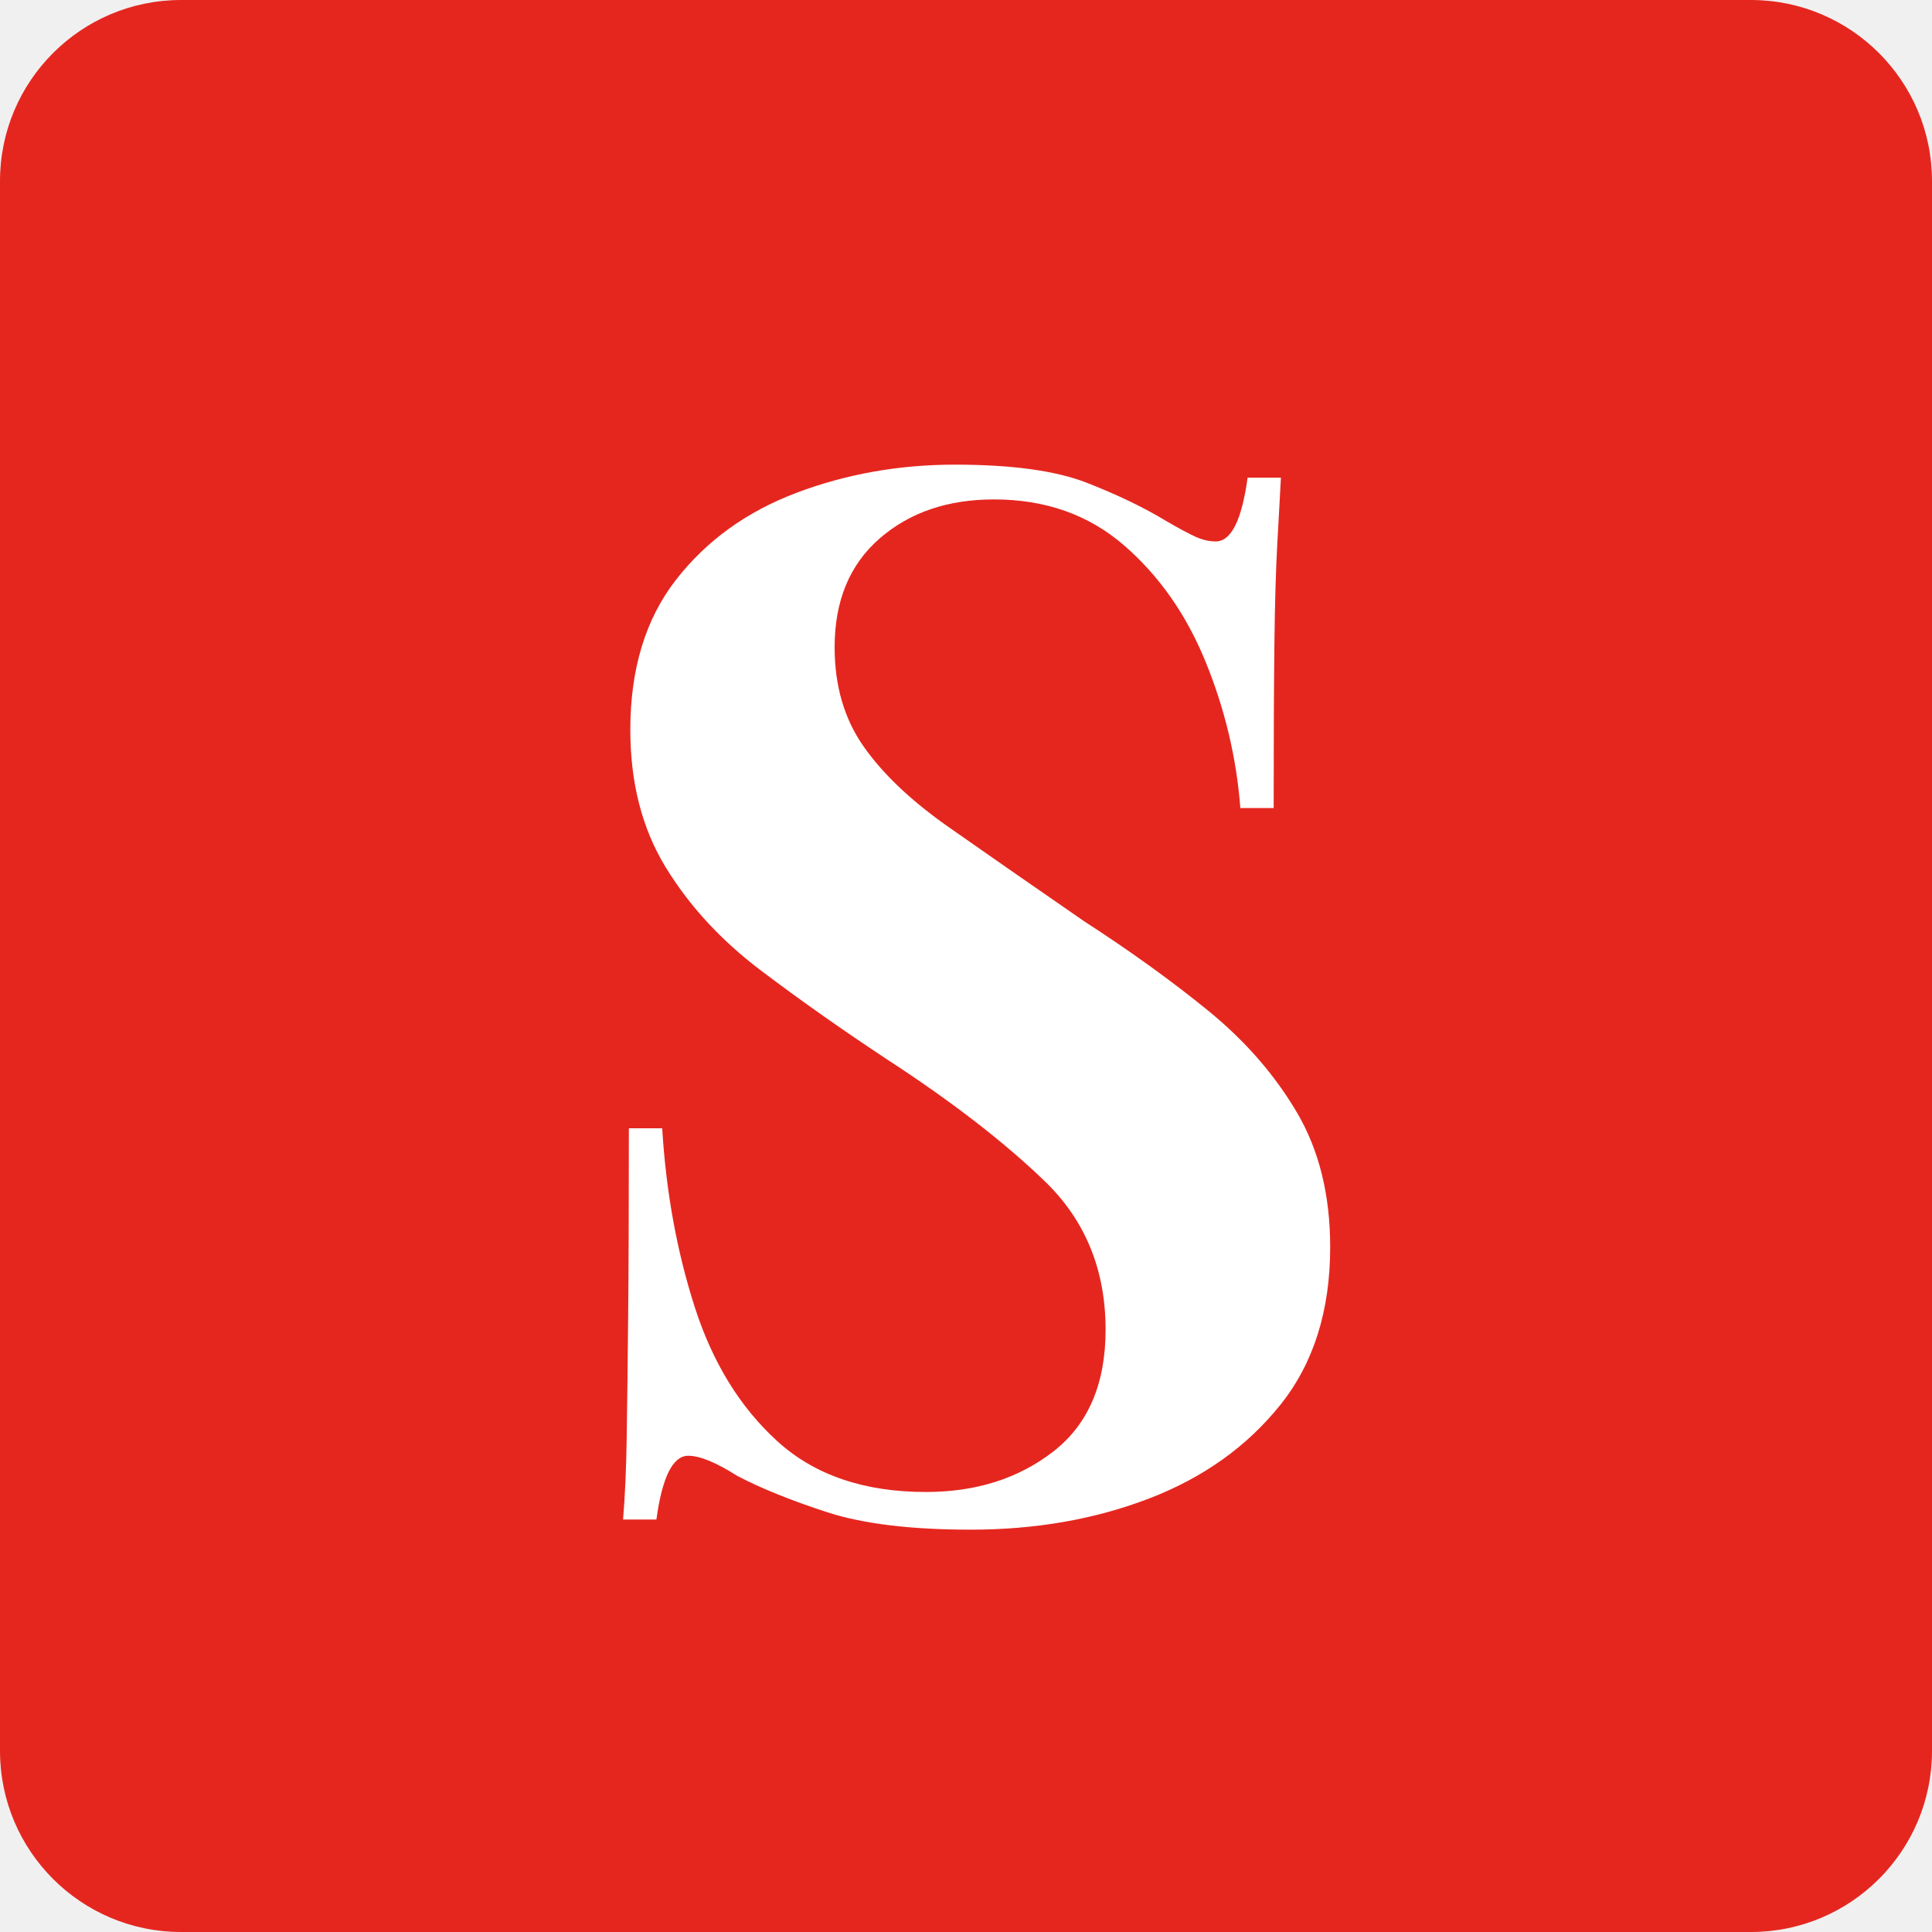
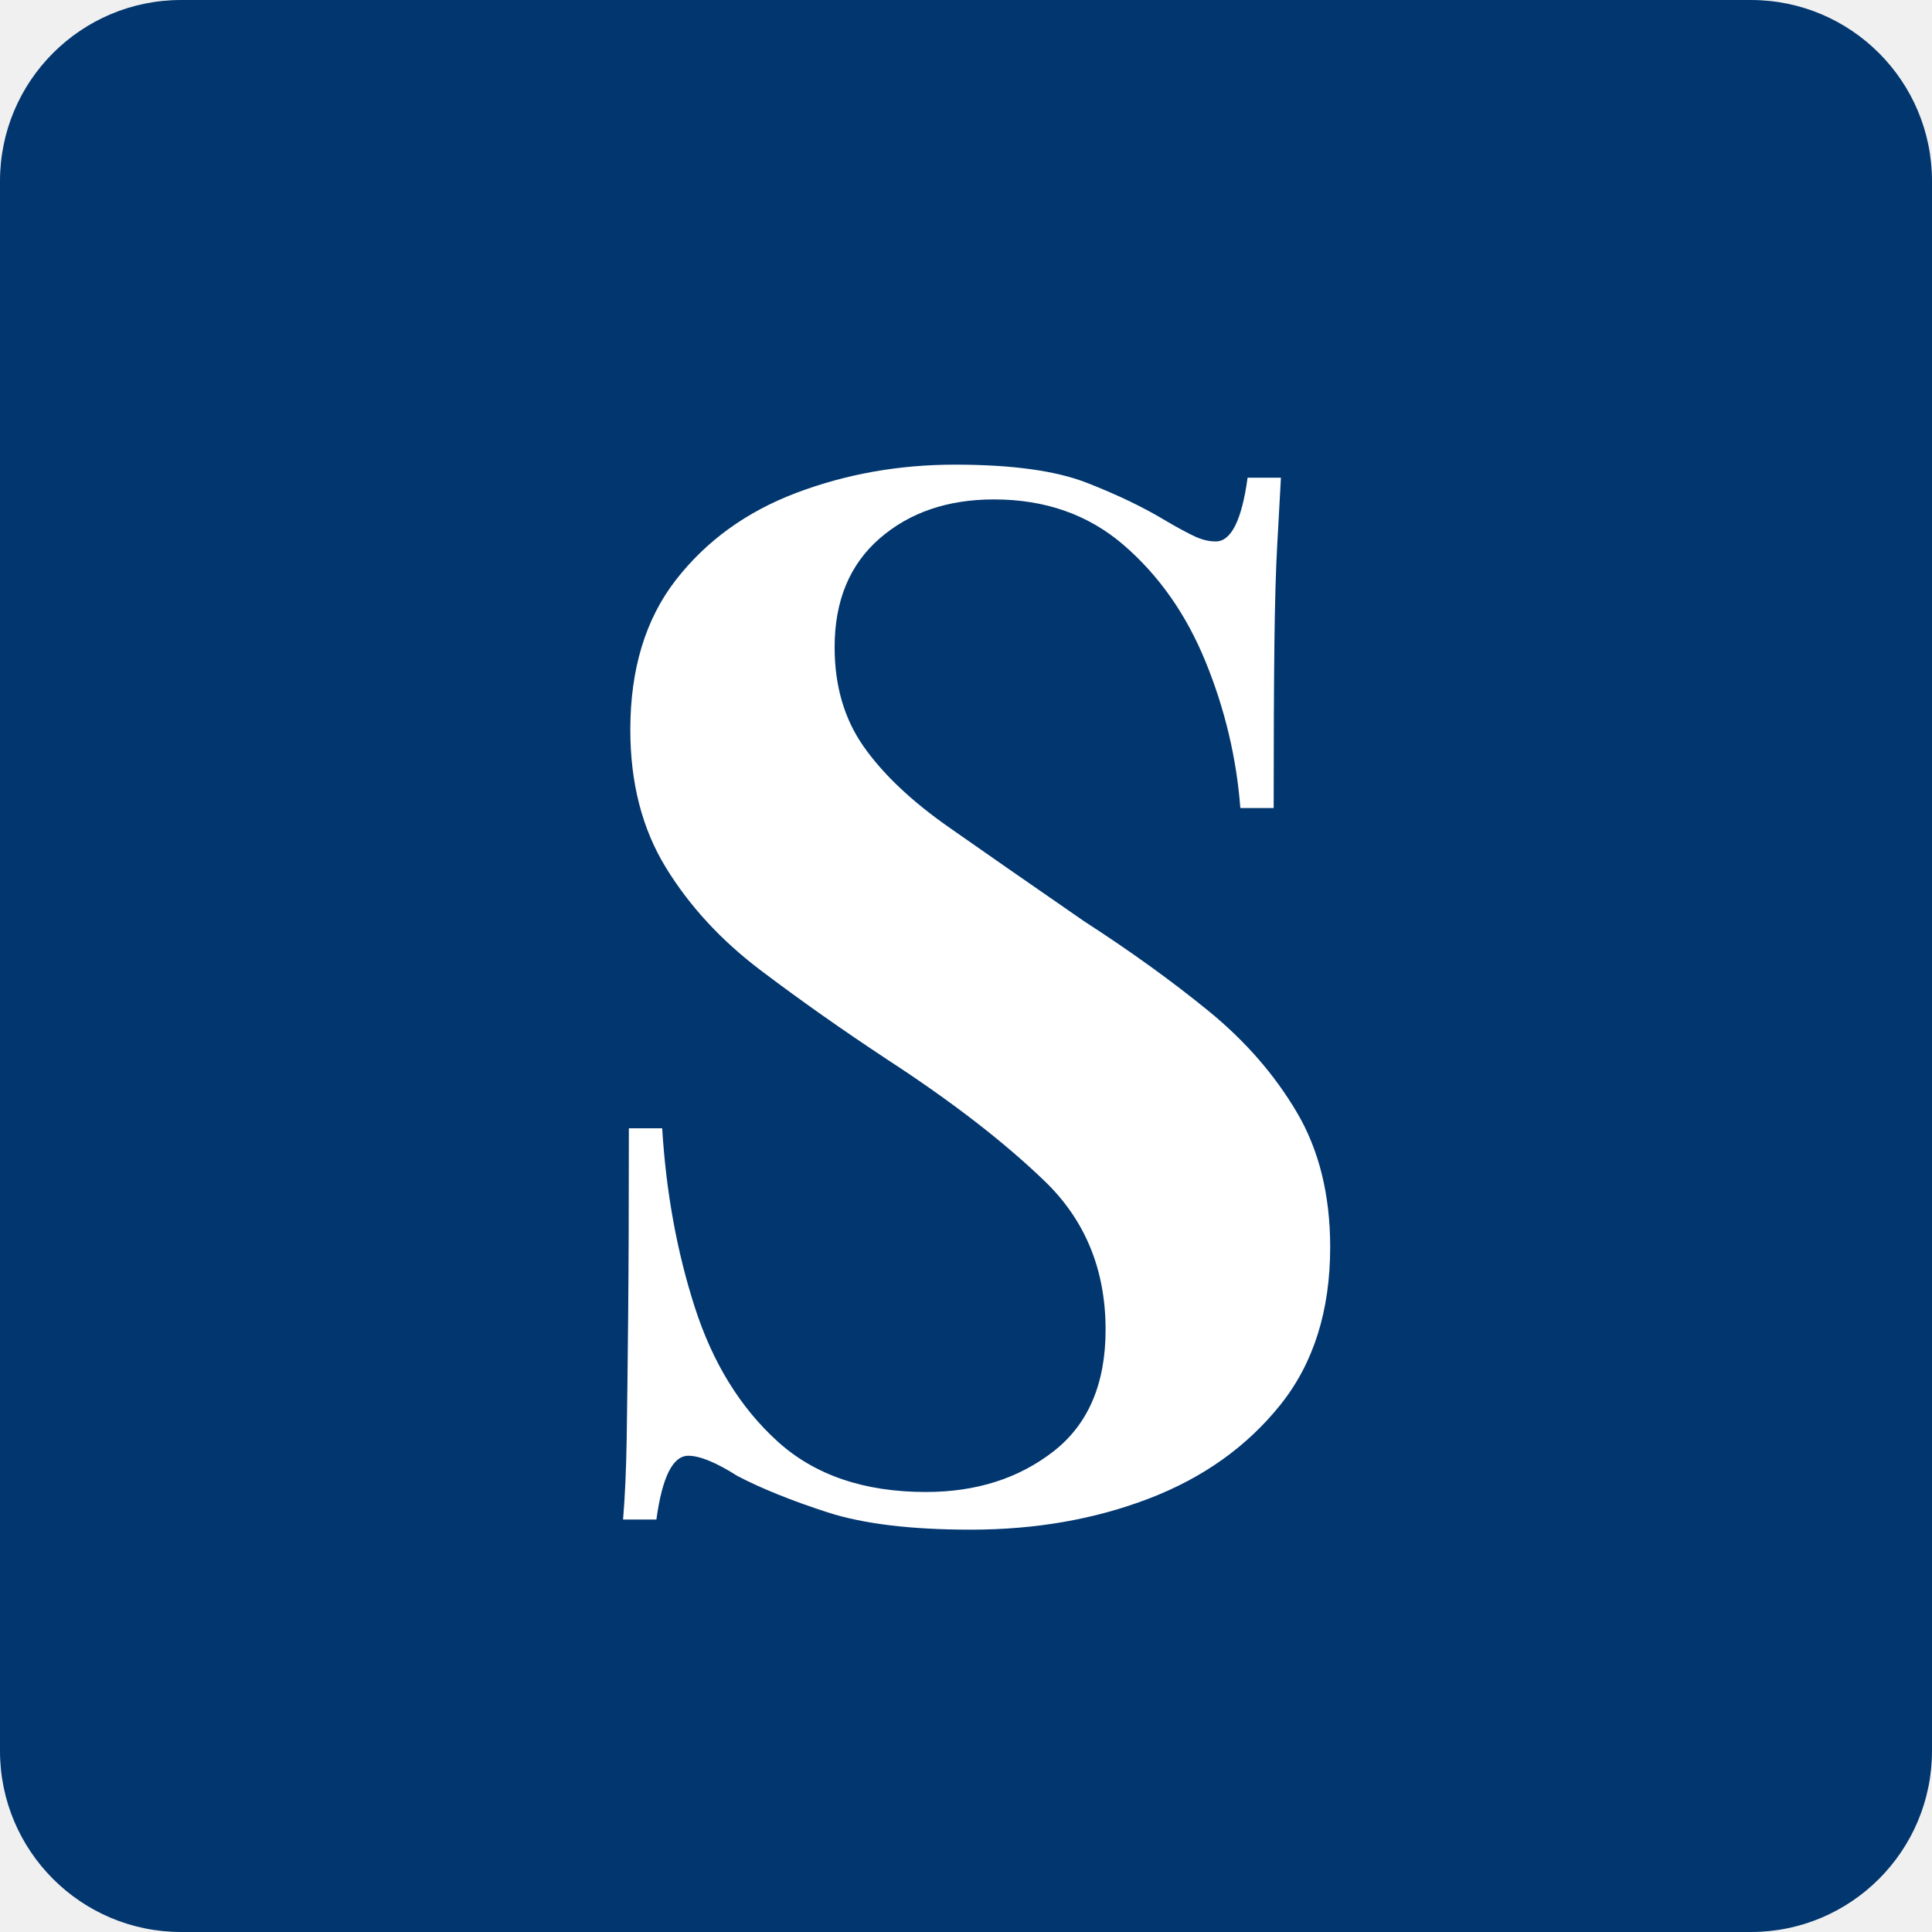
<svg xmlns="http://www.w3.org/2000/svg" width="32px" height="32px" viewBox="0 0 32 32" version="1.1">
  <g id="Page-1" stroke="none" stroke-width="1" fill="none" fill-rule="evenodd">
    <g id="Group">
-       <rect id="Rectangle" fill="#E5261F" x="0" y="0" width="32" height="32" rx="3" />
+       <rect id="Rectangle" fill="#01366f" x="0" y="0" width="32" height="32" rx="3" />
      <path d="M16.08,25.336 C17.152,25.336 18.136,25.164 19.032,24.82 C19.928,24.476 20.652,23.96 21.204,23.272 C21.756,22.584 22.032,21.712 22.032,20.656 C22.032,19.792 21.848,19.048 21.48,18.424 C21.112,17.8 20.624,17.24 20.016,16.744 C19.408,16.248 18.72,15.752 17.952,15.256 C17.072,14.648 16.324,14.128 15.708,13.696 C15.092,13.264 14.624,12.82 14.304,12.364 C13.984,11.908 13.824,11.36 13.824,10.72 C13.824,9.952 14.072,9.352 14.568,8.92 C15.064,8.488 15.696,8.272 16.464,8.272 C17.312,8.272 18.028,8.524 18.612,9.028 C19.196,9.532 19.648,10.176 19.968,10.96 C20.288,11.744 20.48,12.552 20.544,13.384 L20.544,13.384 L21.096,13.384 C21.096,12.264 21.1,11.36 21.108,10.672 C21.116,9.984 21.132,9.428 21.156,9.004 L21.17,8.757 C21.188,8.437 21.203,8.155 21.216,7.912 L21.216,7.912 L20.664,7.912 C20.568,8.616 20.392,8.968 20.136,8.968 C20.024,8.968 19.908,8.94 19.788,8.884 C19.668,8.828 19.512,8.744 19.32,8.632 C18.952,8.408 18.512,8.196 18,7.996 C17.488,7.796 16.76,7.696 15.816,7.696 C14.888,7.696 14.012,7.852 13.188,8.164 C12.364,8.476 11.7,8.956 11.196,9.604 C10.692,10.252 10.44,11.08 10.44,12.088 C10.44,12.968 10.636,13.728 11.028,14.368 C11.42,15.008 11.944,15.576 12.6,16.072 C13.256,16.568 13.96,17.064 14.712,17.56 C15.768,18.248 16.632,18.916 17.304,19.564 C17.976,20.212 18.312,21.032 18.312,22.024 C18.312,22.92 18.024,23.592 17.448,24.04 C16.872,24.488 16.168,24.712 15.336,24.712 C14.312,24.712 13.492,24.432 12.876,23.872 C12.26,23.312 11.804,22.572 11.508,21.652 C11.212,20.732 11.032,19.744 10.968,18.688 L10.968,18.688 L10.416,18.688 C10.416,19.952 10.412,20.996 10.404,21.82 C10.396,22.644 10.388,23.312 10.38,23.824 C10.372,24.336 10.352,24.784 10.32,25.168 L10.32,25.168 L10.872,25.168 C10.968,24.464 11.144,24.112 11.4,24.112 C11.592,24.112 11.864,24.224 12.216,24.448 C12.616,24.656 13.112,24.856 13.704,25.048 C14.296,25.24 15.088,25.336 16.08,25.336 Z" id="S" fill="#FFFFFF" fill-rule="nonzero" />
    </g>
  </g>
</svg>
